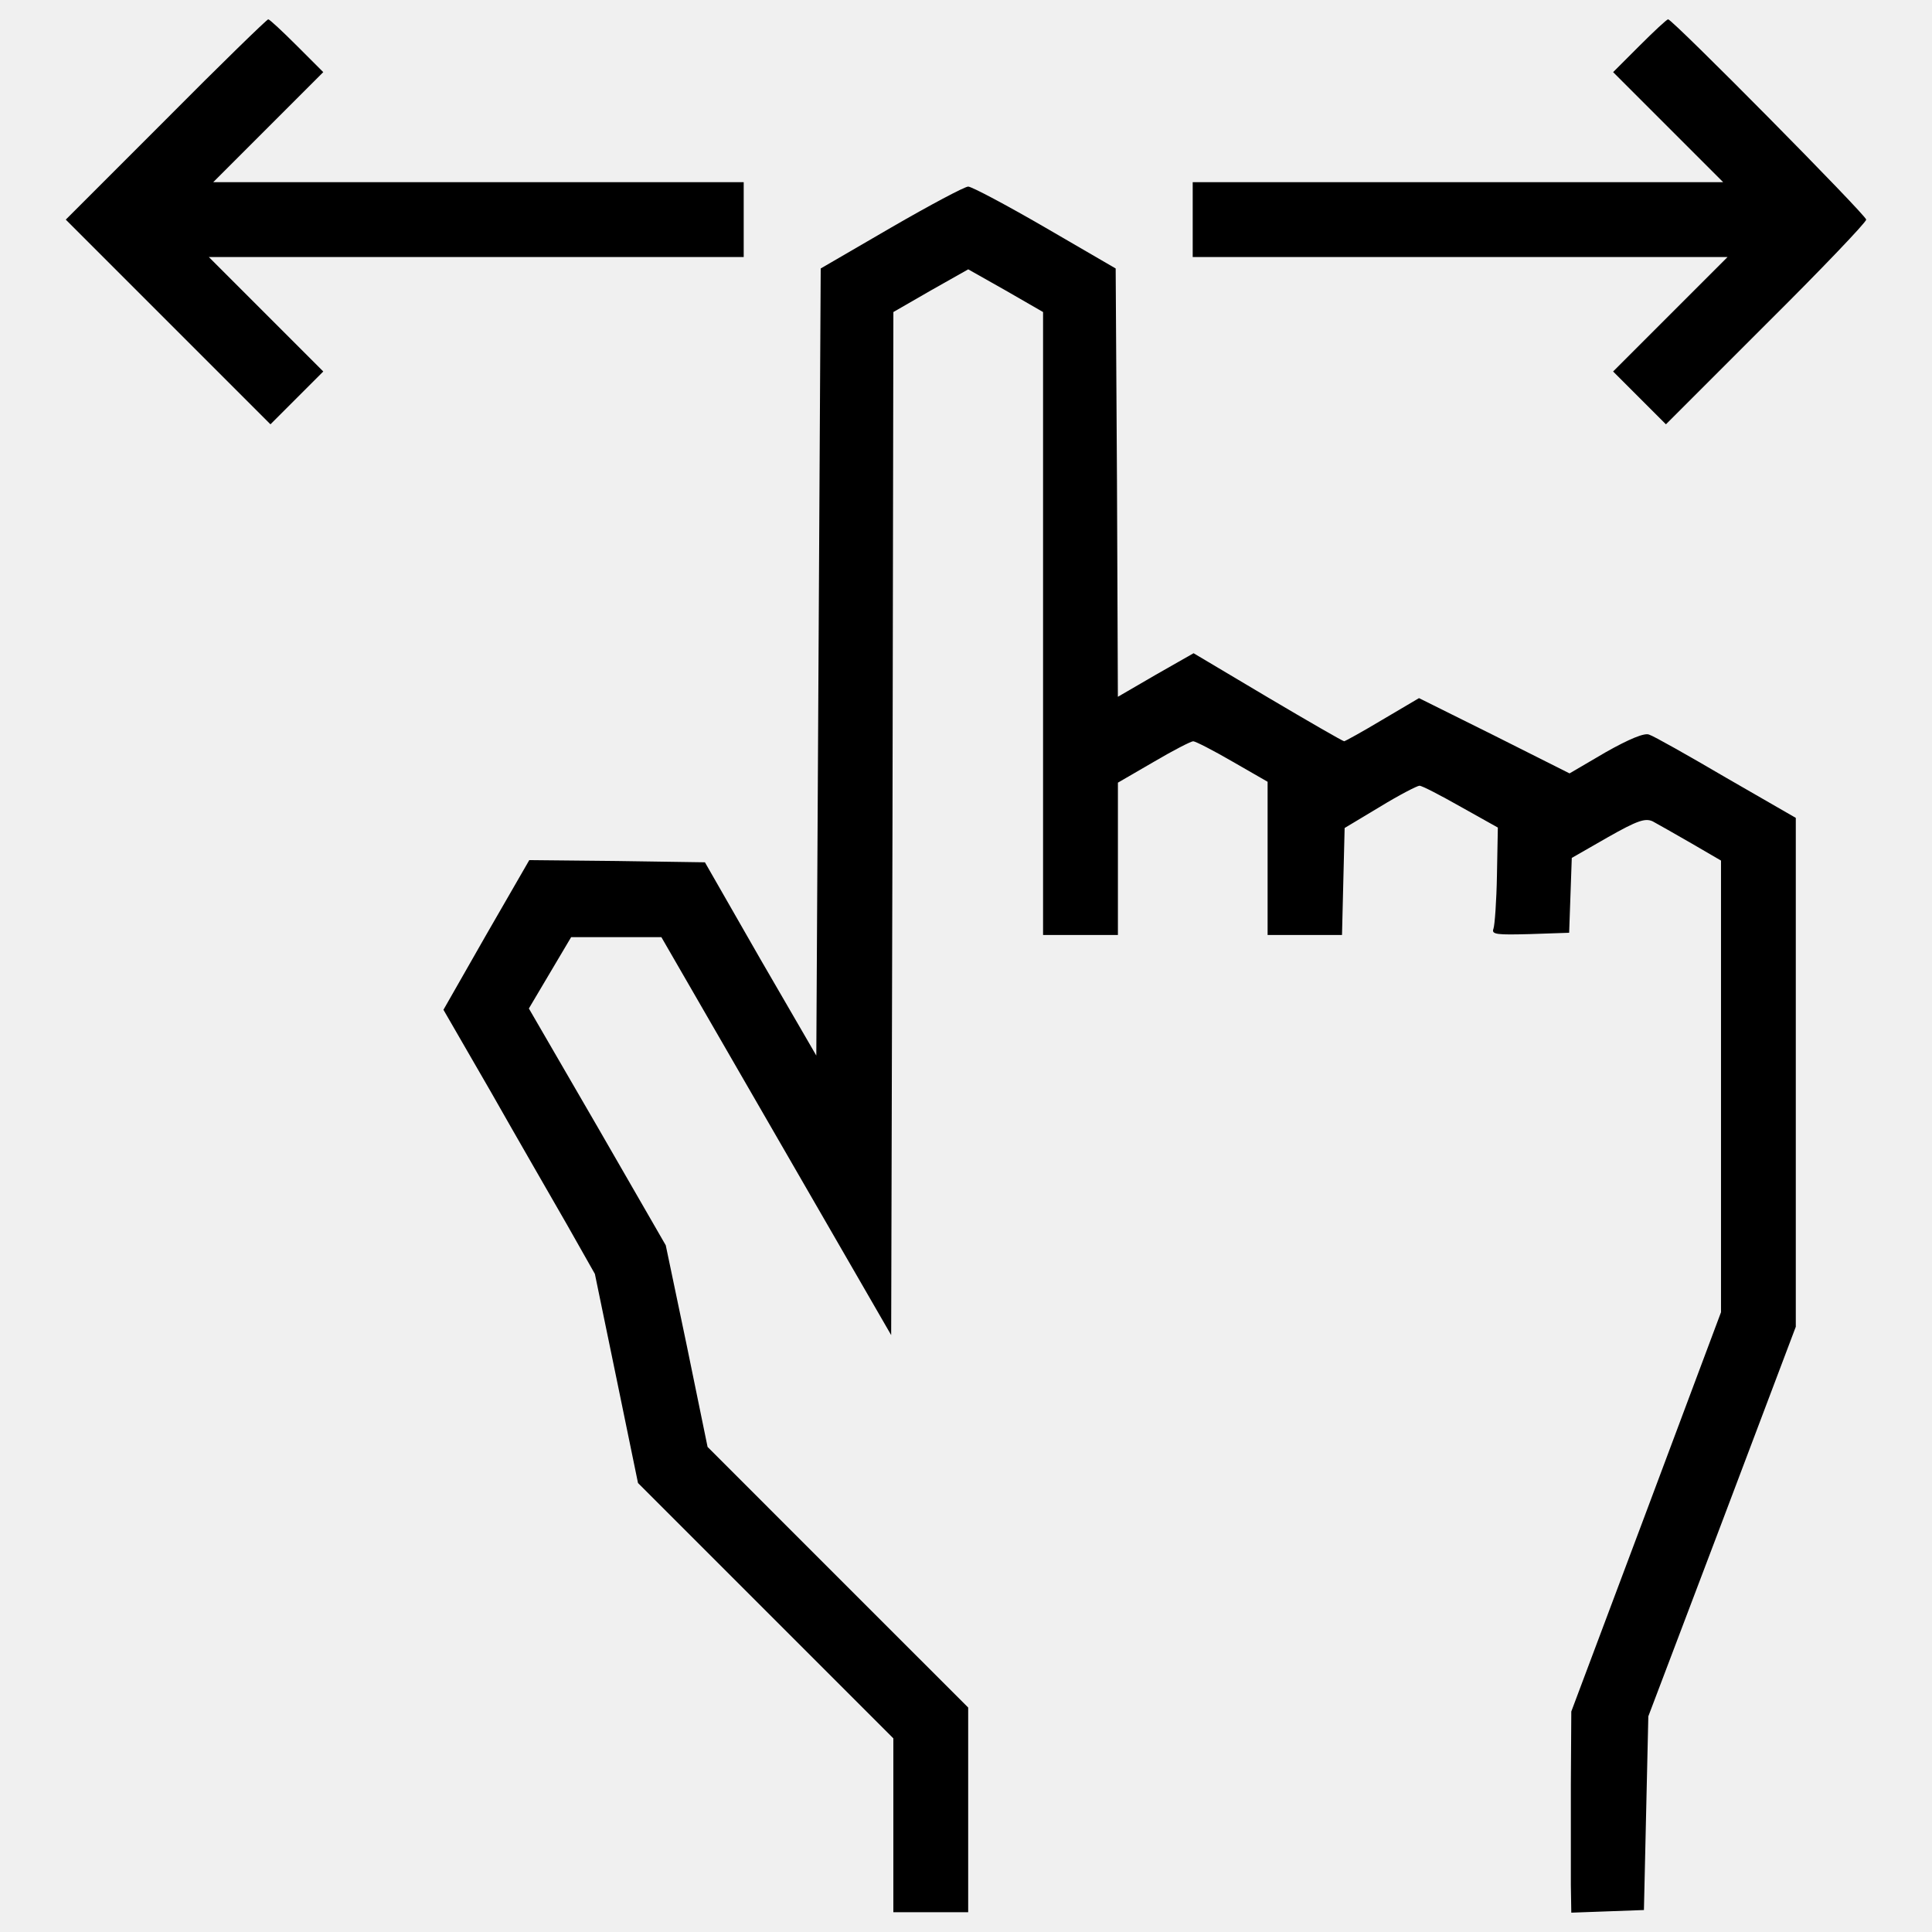
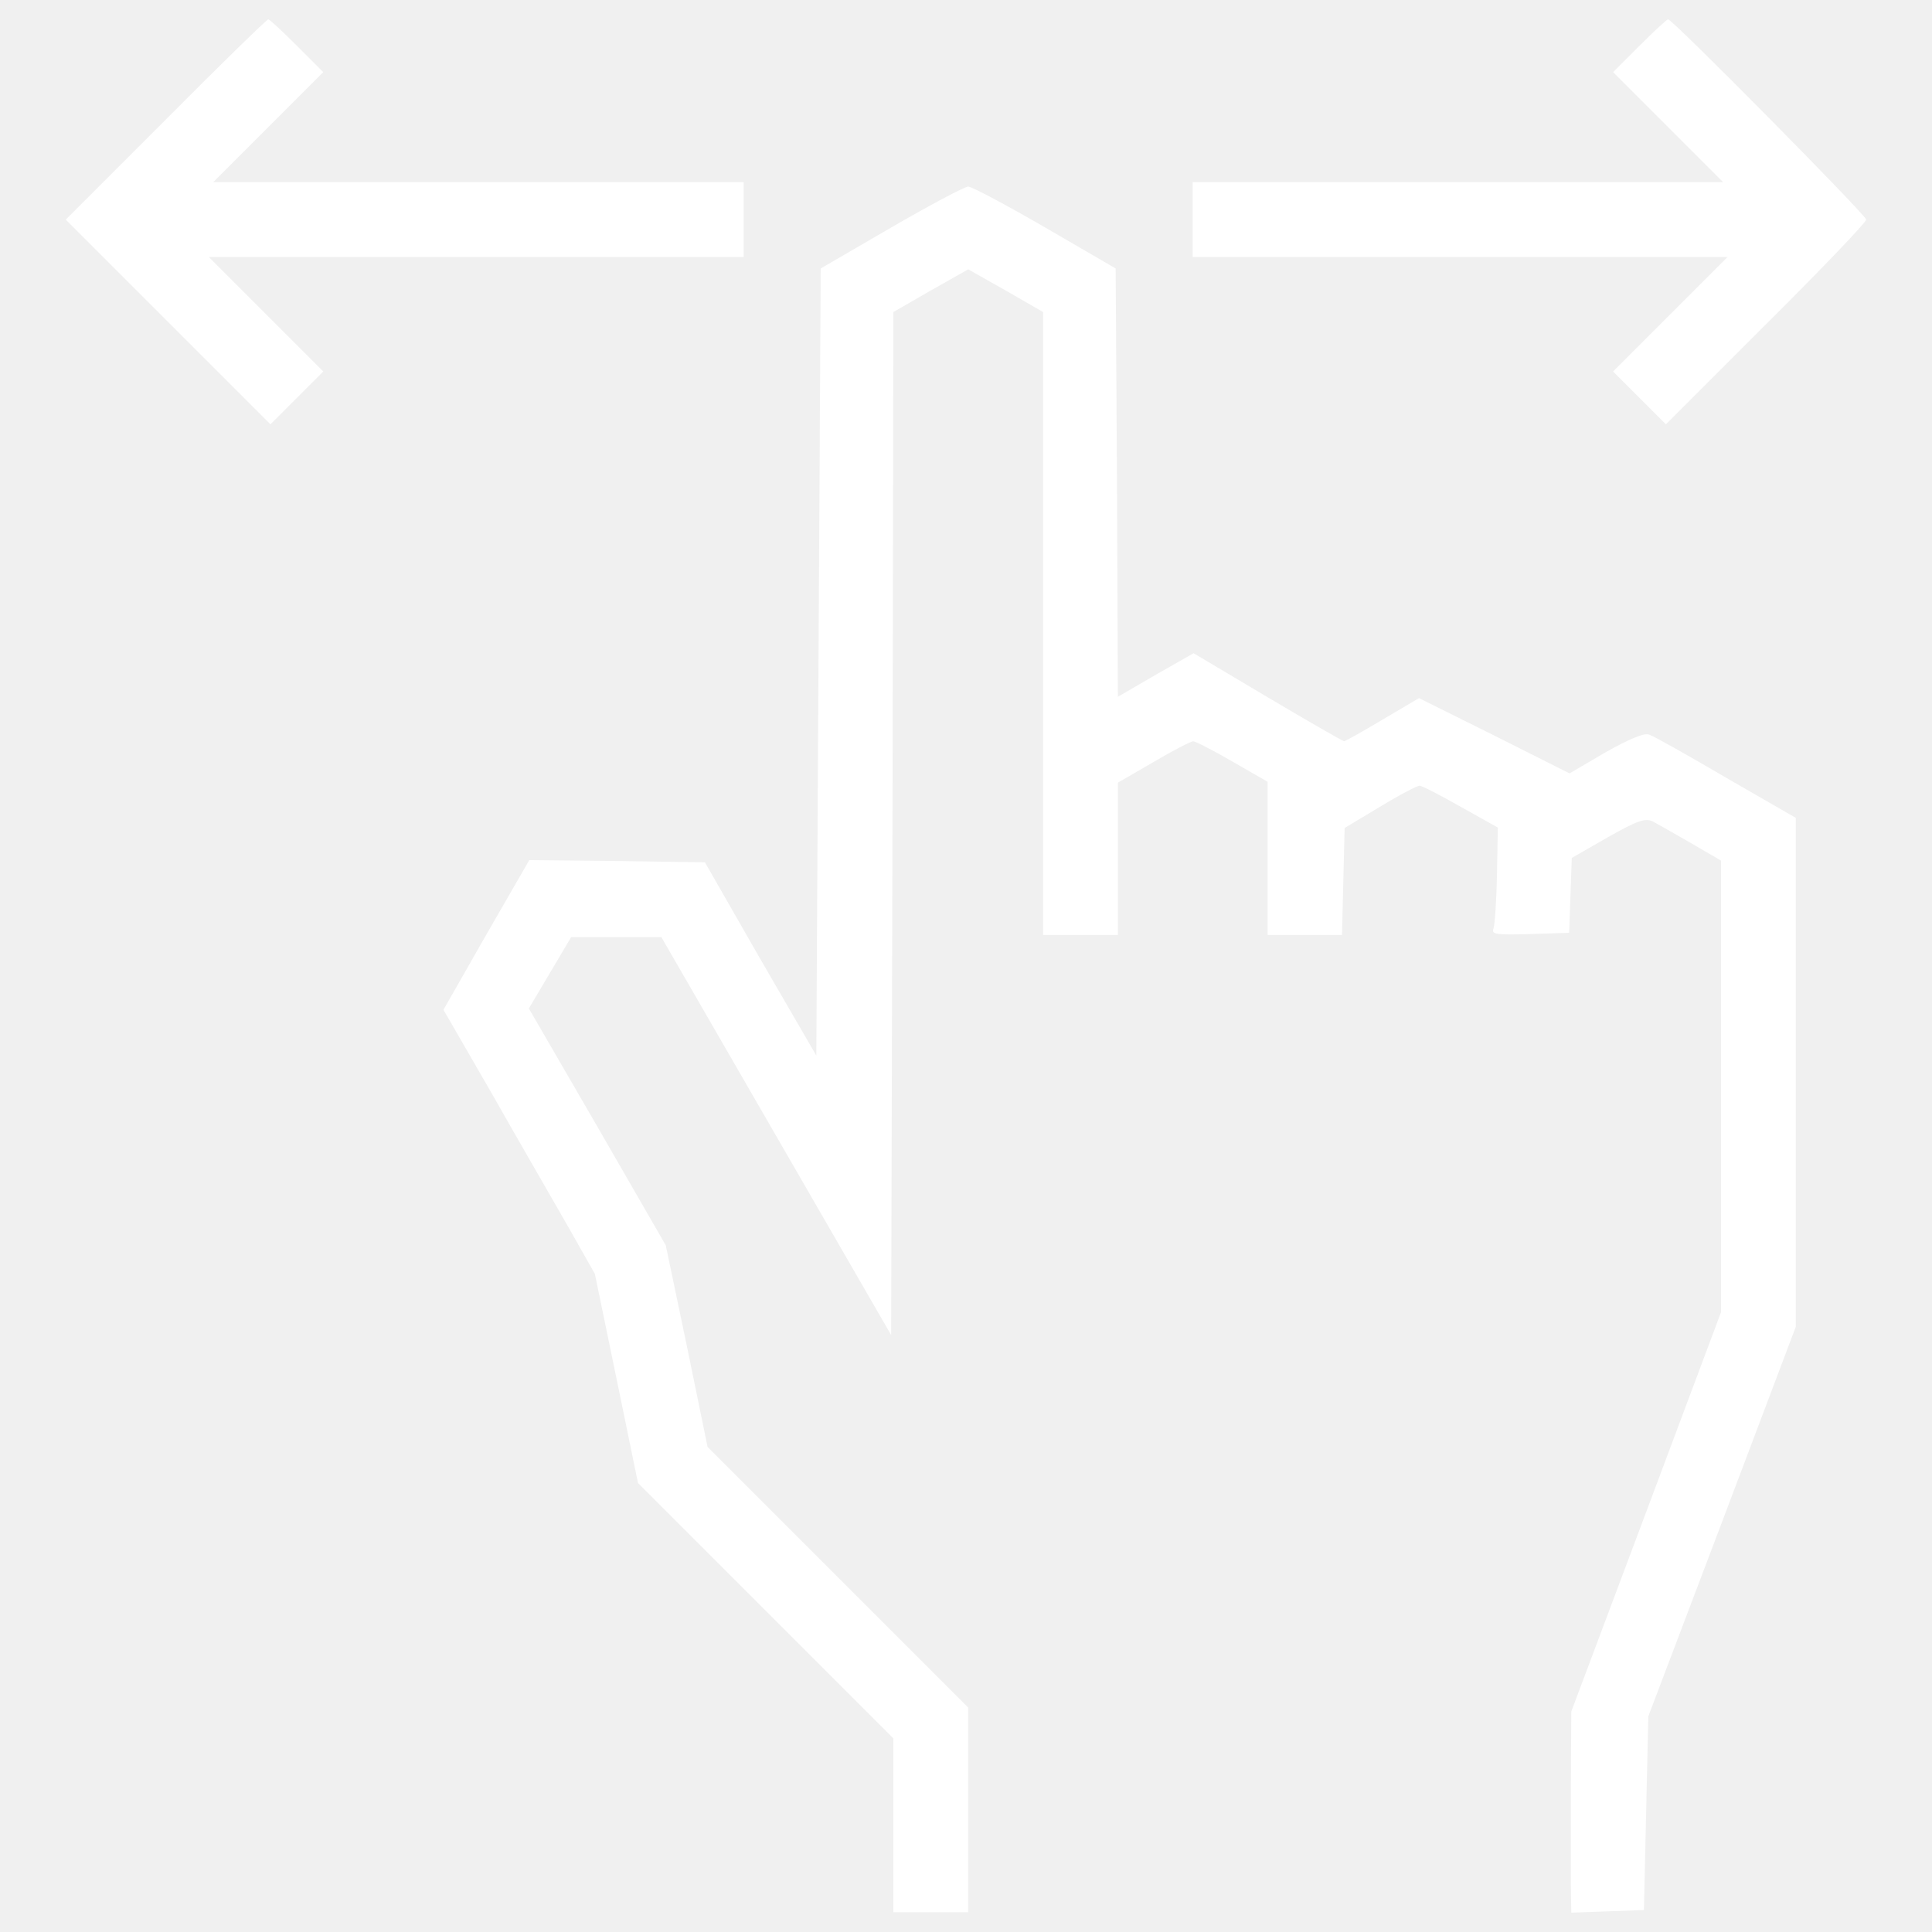
- <svg xmlns="http://www.w3.org/2000/svg" fill="#000000" width="800px" height="800px" viewBox="0 0 1000 1000" version="1.1" enable-background="new 0 0 1000 1000" xml:space="preserve">
+ <svg xmlns="http://www.w3.org/2000/svg" fill="#FFFFFF" width="800px" height="800px" viewBox="0 0 1000 1000" version="1.1" enable-background="new 0 0 1000 1000" xml:space="preserve">
  <g>
    <g transform="translate(0,511) scale(0.1,-0.1)">
      <path d="M857.6,4490.5l-517.2-517.2l530.9-530.9l528.6-528.6l136.7,136.7l136.7,136.7l-296.2,296.2l-296.2,296.2h1385.4h1383.1v193.7v193.7H2477.6h-1374l284.8,284.8l284.8,284.8l-136.7,136.7c-75.2,75.2-141.3,136.7-148.1,136.7C1381.7,5010,1142.4,4777.6,857.6,4490.5z" />
      <path d="M8486.2,4873.3l-136.7-136.7l284.8-284.8l284.8-284.8h-1374H6173.4v-193.7v-193.7h1383.1h1385.3l-296.2-296.2l-296.2-296.2l136.7-136.7l136.7-136.7l517.2,517.2c287.1,284.8,519.5,528.6,519.5,542.3c0,22.8-1002.6,1036.7-1025.4,1036.7C8627.4,5010,8561.4,4948.5,8486.2,4873.3z" />
      <path d="M4612.6,3932.3l-364.6-211.9l-11.4-2037l-11.4-2037l-289.4,499l-287.1,501.3l-455.7,6.8l-453.4,4.6l-223.3-387.3l-221-387.4l246.1-426.1c134.4-237,312.2-544.6,391.9-683.6l145.8-257.5l111.6-540l111.6-542.3l660.8-660.8l660.8-660.8v-451.1v-448.9h193.7h193.7v528.6v530.9l-674.5,674.4l-674.4,674.5l-107.1,521.8L3446-1335.7l-353.2,612.9l-355.4,612.9l109.4,184.6l109.4,184.6h232.4h234.7l594.7-1029.9l594.7-1029.9l6.8,2647.7l4.6,2647.7l193.7,111.6l193.7,109.4l193.7-109.4l193.7-111.6V1883.8V270.6h193.7h193.7v394.2V1059l184.6,107.1c100.3,59.2,193.7,107.1,205.1,107.1c11.4,0,104.8-47.9,202.8-104.8l182.3-104.8V667.1V270.6h193.7h191.4l6.8,278l6.8,275.7l182.3,109.4c100.3,61.5,193.7,109.4,205.1,109.4c13.7,0,109.4-50.1,214.2-109.4l191.4-107.1l-4.6-246.1c-2.3-134.4-11.4-259.8-18.2-278c-11.4-29.6,18.2-31.9,189.1-27.3l202.8,6.8l6.8,193.7l6.8,193.7l186.8,107.1c152.7,86.6,193.7,100.2,232.4,82c25-13.7,113.9-63.8,200.5-113.9l152.7-88.9V-513.2v-1168.9l-387.4-1034.4L8133-3748.7l-2.3-378.2c0-207.3,0-439.8,0-519.5l2.3-143.5l189.1,6.8l186.8,6.8l11.4,501.3l11.4,501.3l382.8,1009.4L9295-1757.3v1317v1317l-360,207.4c-198.2,116.2-375.9,216.5-398.7,223.3c-22.8,11.4-104.8-22.8-225.6-91.1l-186.8-109.4l-389.6,195.9l-389.6,193.7l-189.1-111.6c-102.5-61.5-193.7-111.6-198.2-111.6c-6.8,0-184.6,102.5-396.5,227.9L6178,1728.9l-196-111.6l-195.9-113.9l-4.6,1107.4l-6.8,1109.6l-364.6,211.9c-200.5,116.2-380.5,211.9-398.7,211.9C4993.2,4144.2,4813.2,4048.5,4612.6,3932.3z" />
    </g>
  </g>
</svg>
